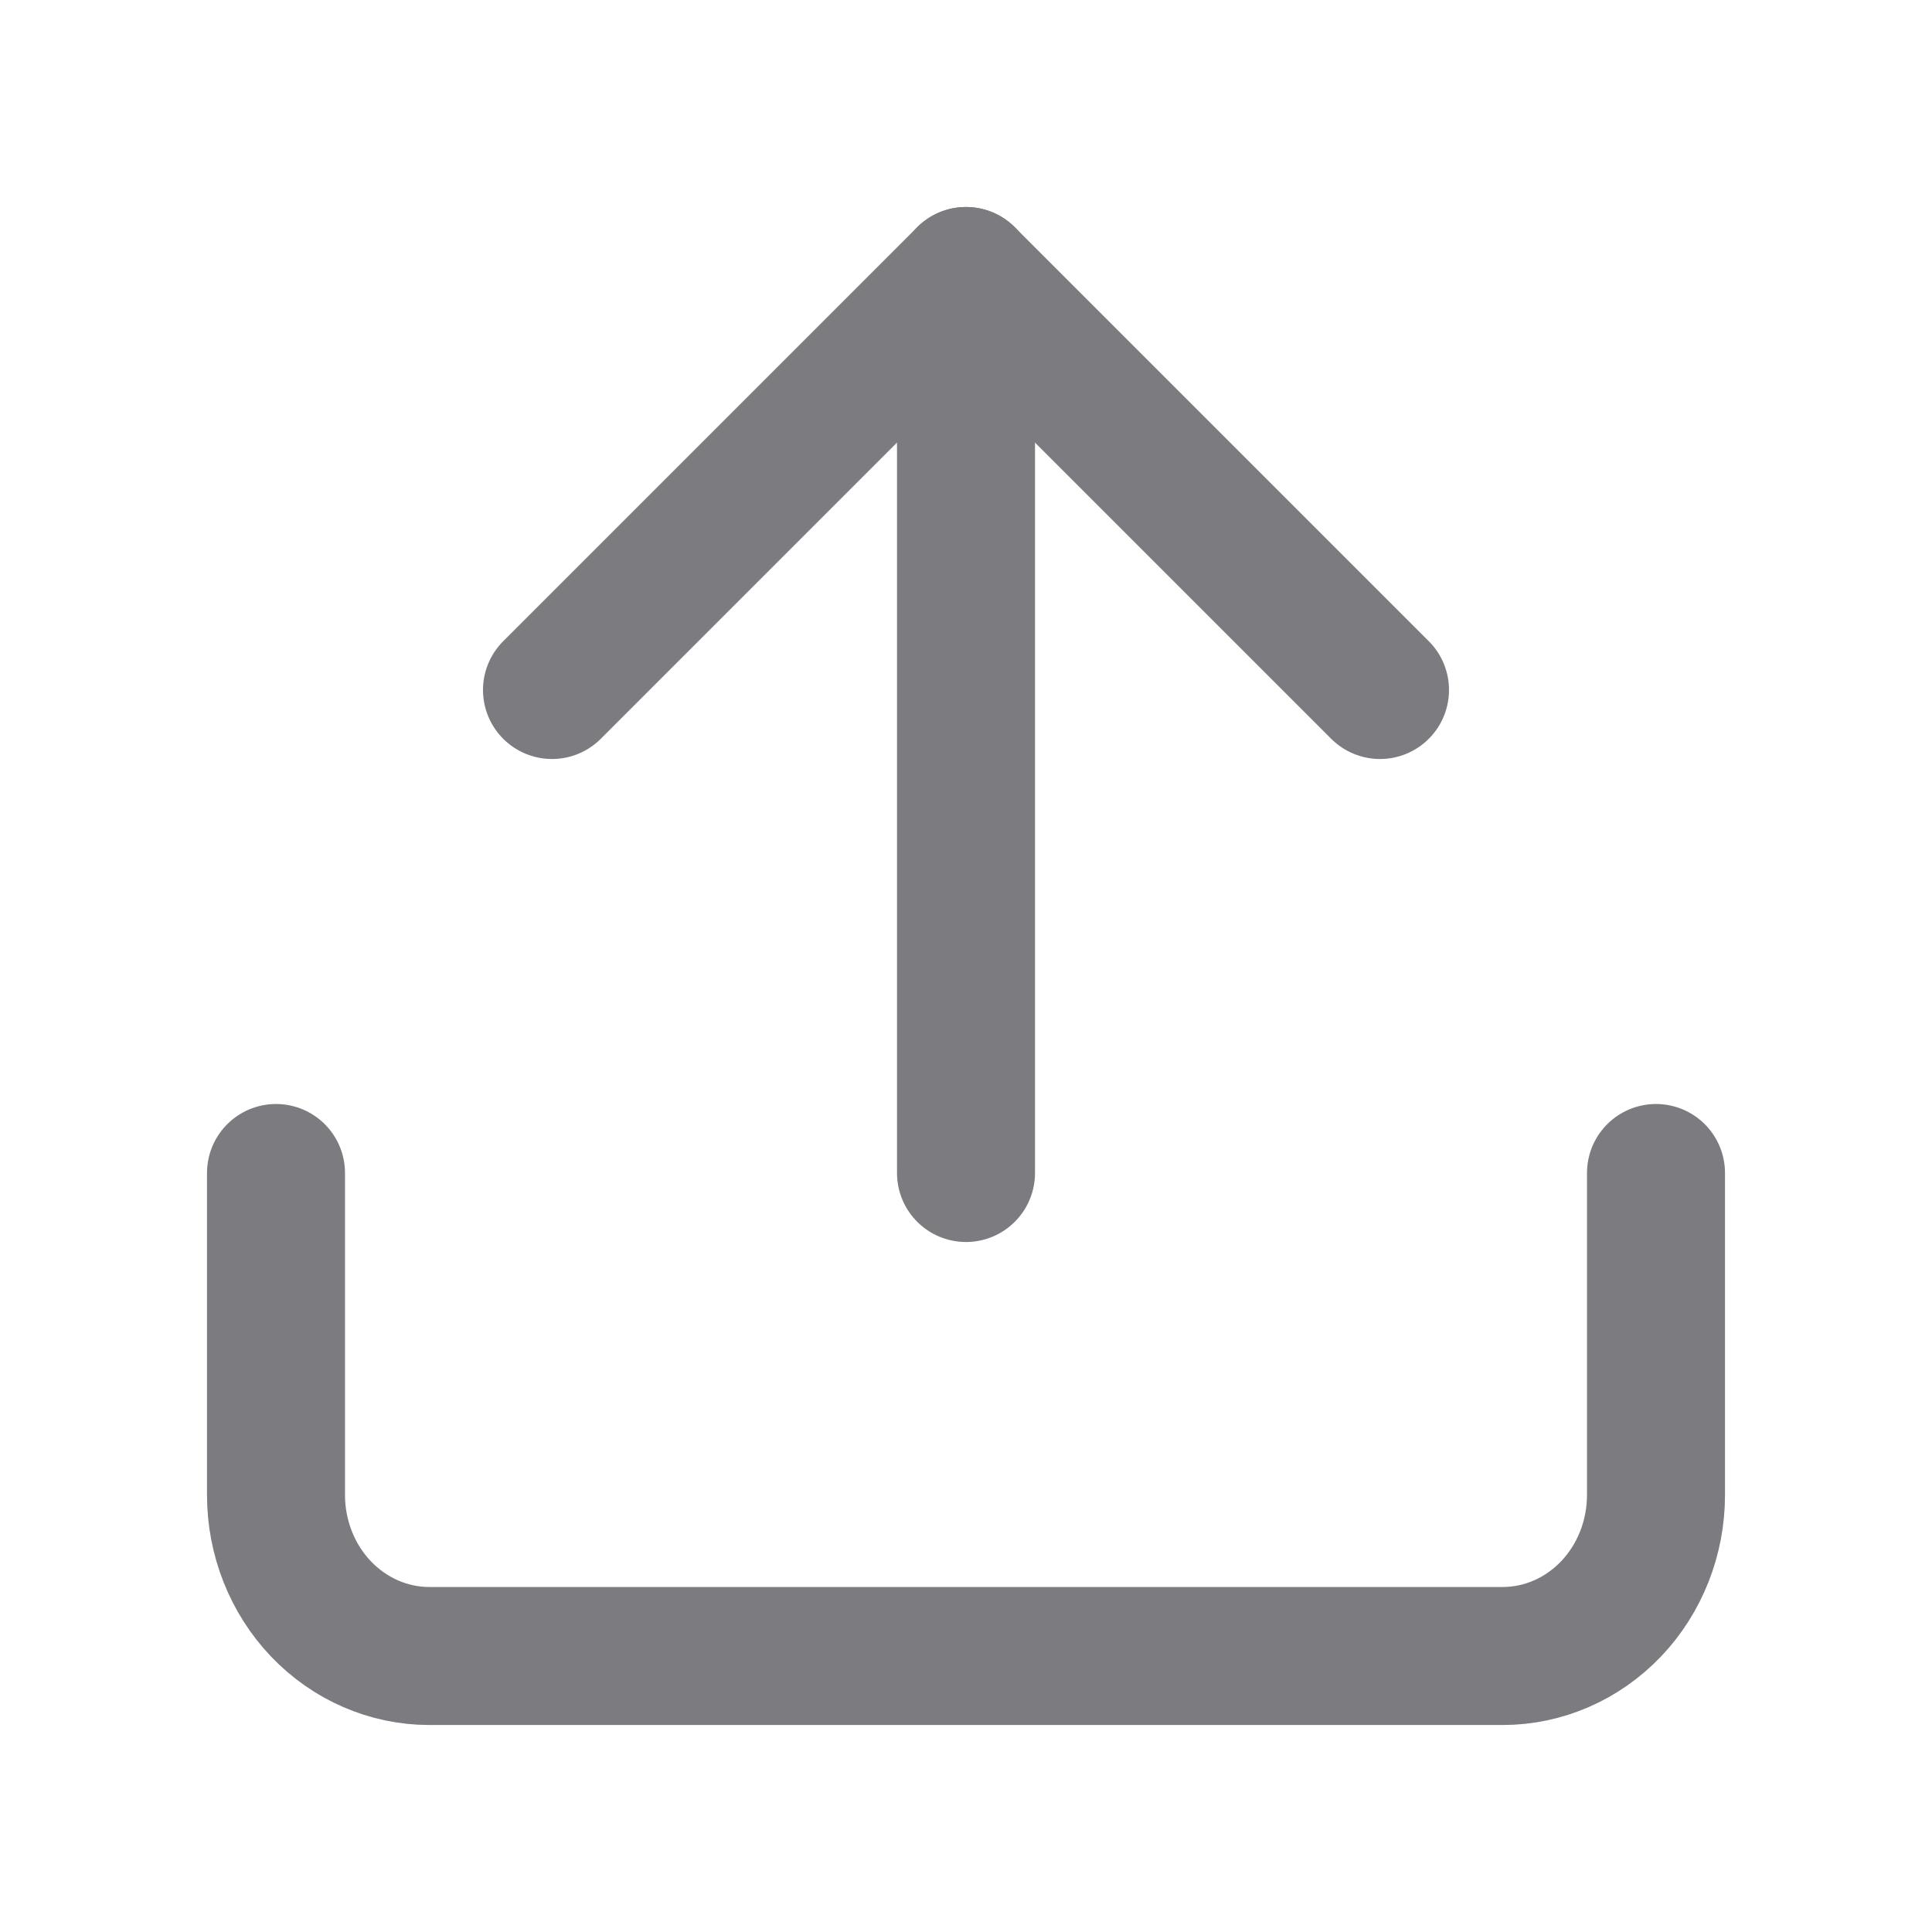
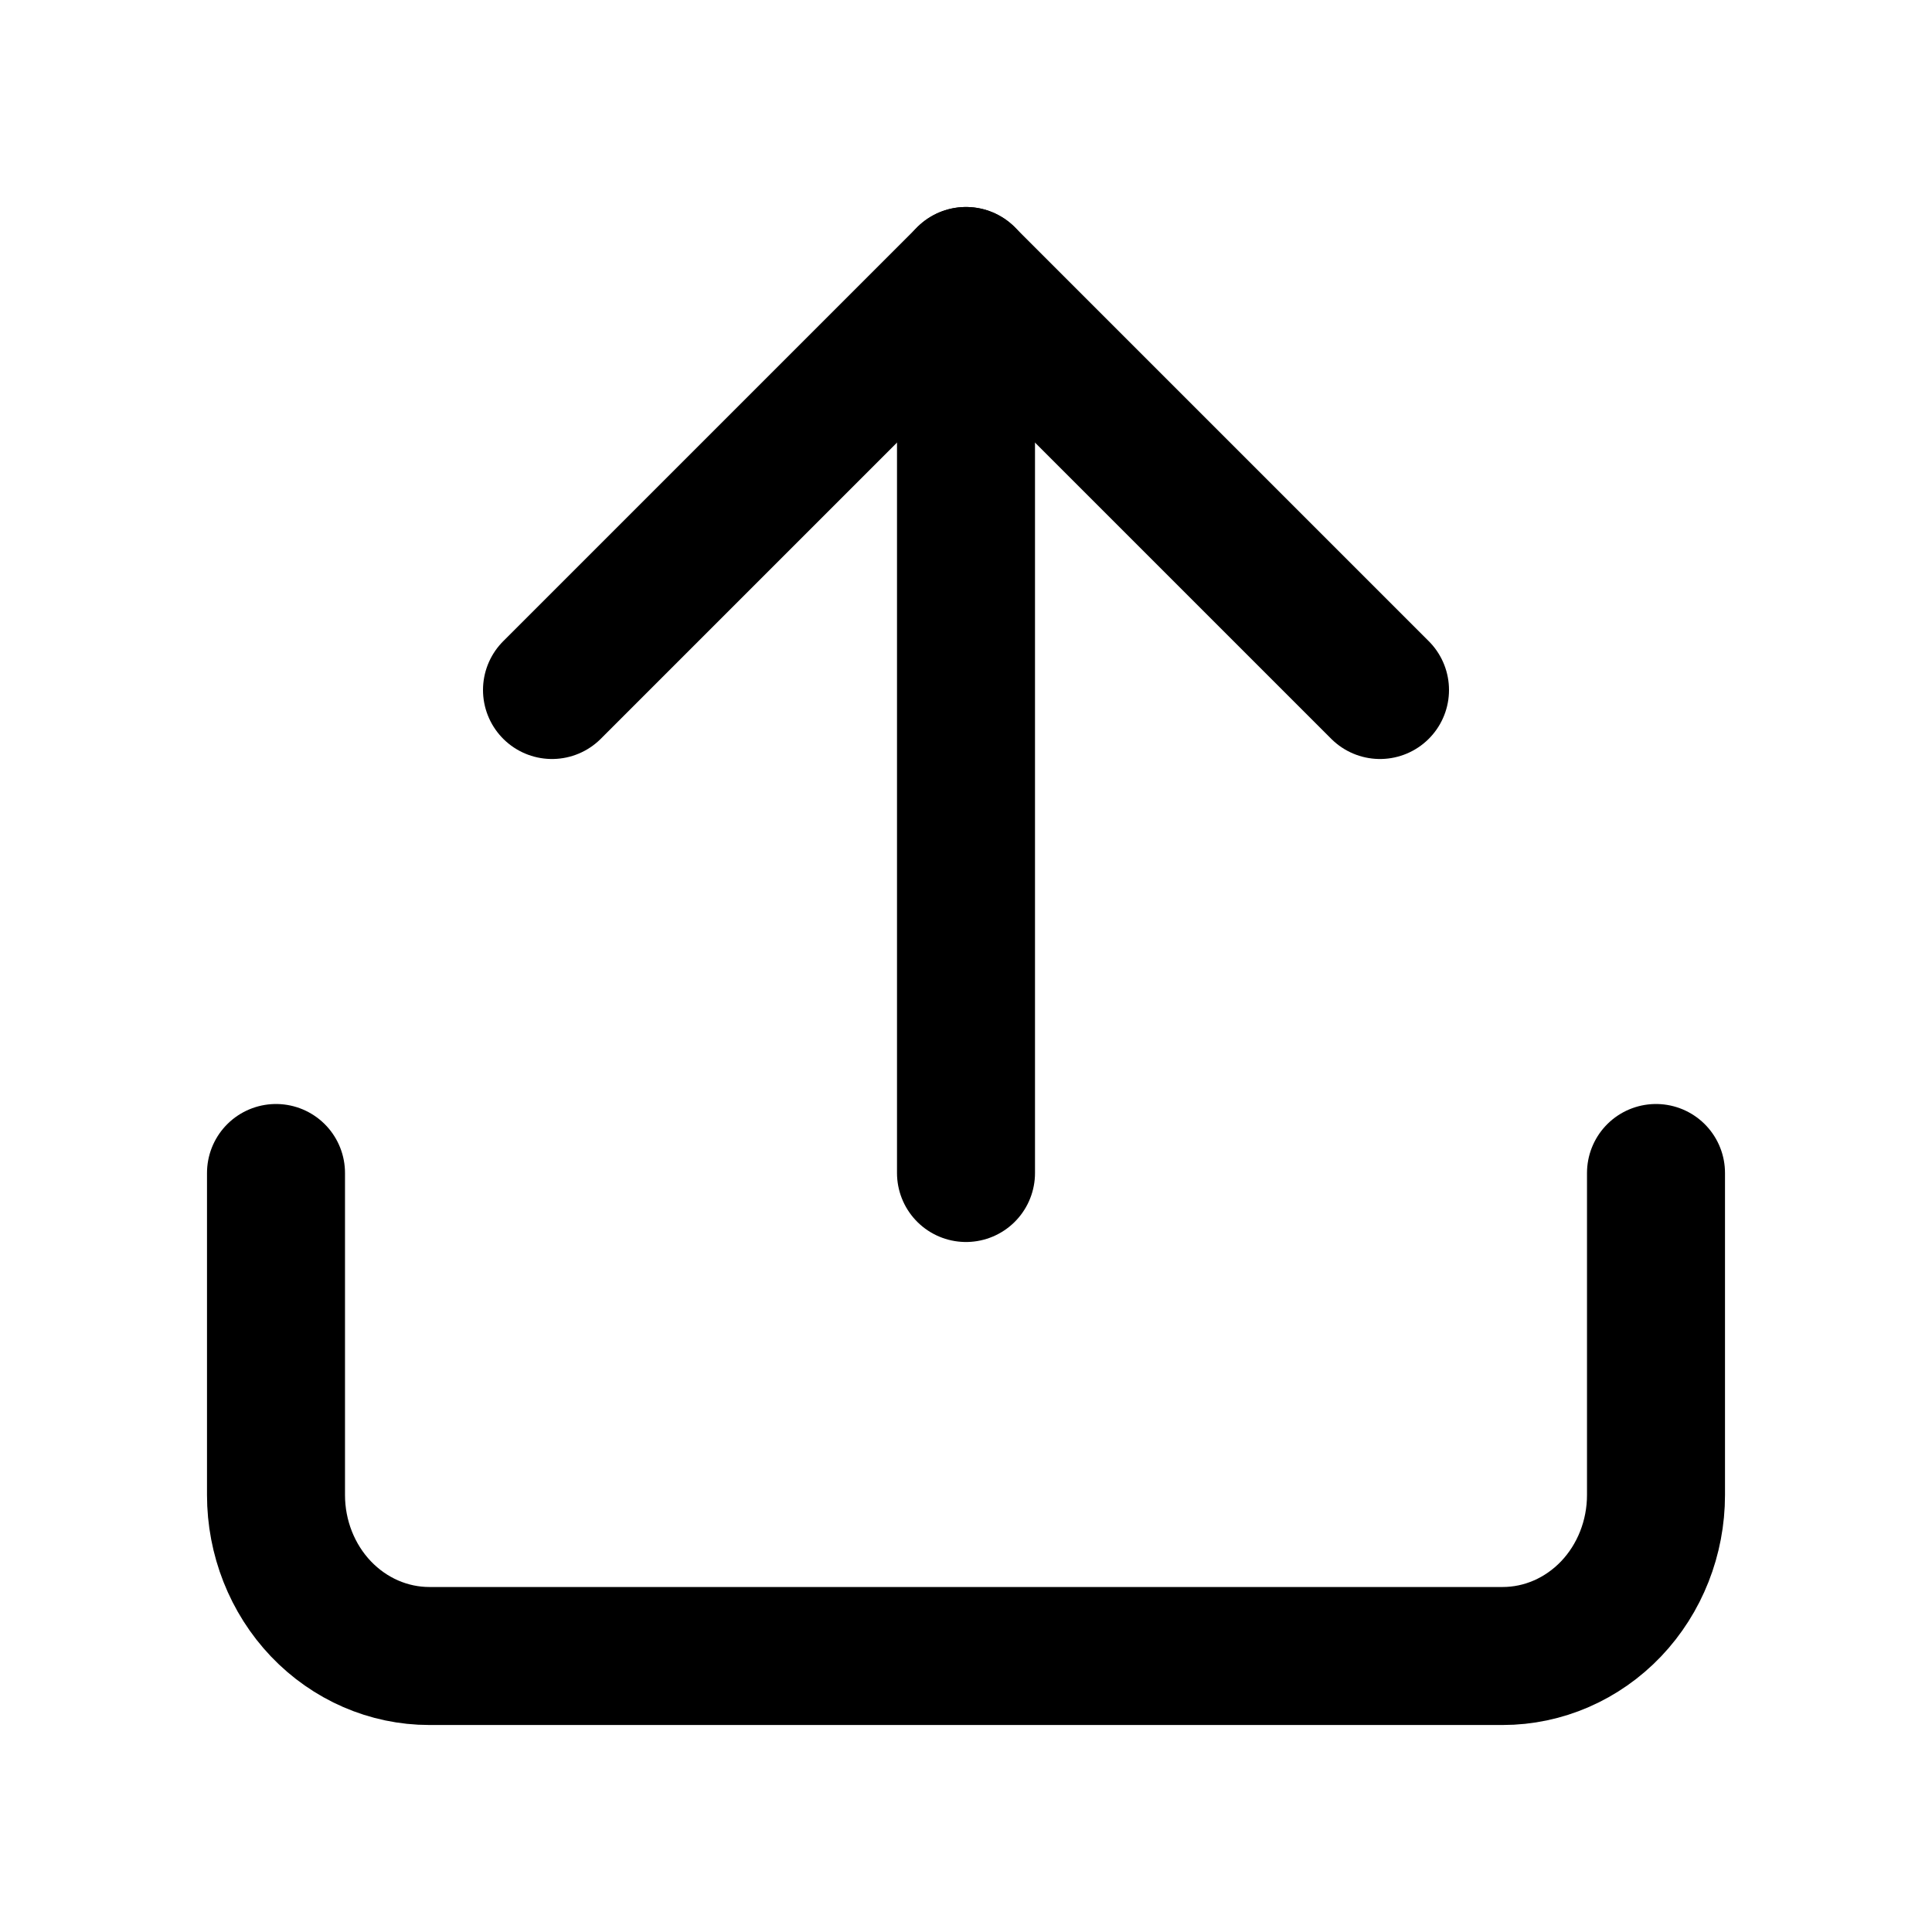
<svg xmlns="http://www.w3.org/2000/svg" width="28" height="28" viewBox="0 0 28 28" fill="none">
-   <path d="M24 17V21.667C24 22.285 23.766 22.879 23.349 23.317C22.932 23.754 22.367 24 21.778 24H6.222C5.633 24 5.068 23.754 4.651 23.317C4.234 22.879 4 22.285 4 21.667V17" stroke="#7B7B80" stroke-width="2" stroke-linecap="round" stroke-linejoin="round" />
-   <path d="M20 10L14 4L8 10" stroke="#7B7B80" stroke-width="2" stroke-linecap="round" stroke-linejoin="round" />
-   <path d="M14 4V17" stroke="#7B7B80" stroke-width="2" stroke-linecap="round" stroke-linejoin="round" />
+   <path d="M24 17V21.667C24 22.285 23.766 22.879 23.349 23.317C22.932 23.754 22.367 24 21.778 24H6.222C5.633 24 5.068 23.754 4.651 23.317C4.234 22.879 4 22.285 4 21.667V17" stroke="currentColor" stroke-width="2" stroke-linecap="round" stroke-linejoin="round" />
+   <path d="M20 10L14 4L8 10" stroke="currentColor" stroke-width="2" stroke-linecap="round" stroke-linejoin="round" />
+   <path d="M14 4V17" stroke="currentColor" stroke-width="2" stroke-linecap="round" stroke-linejoin="round" />
</svg>
